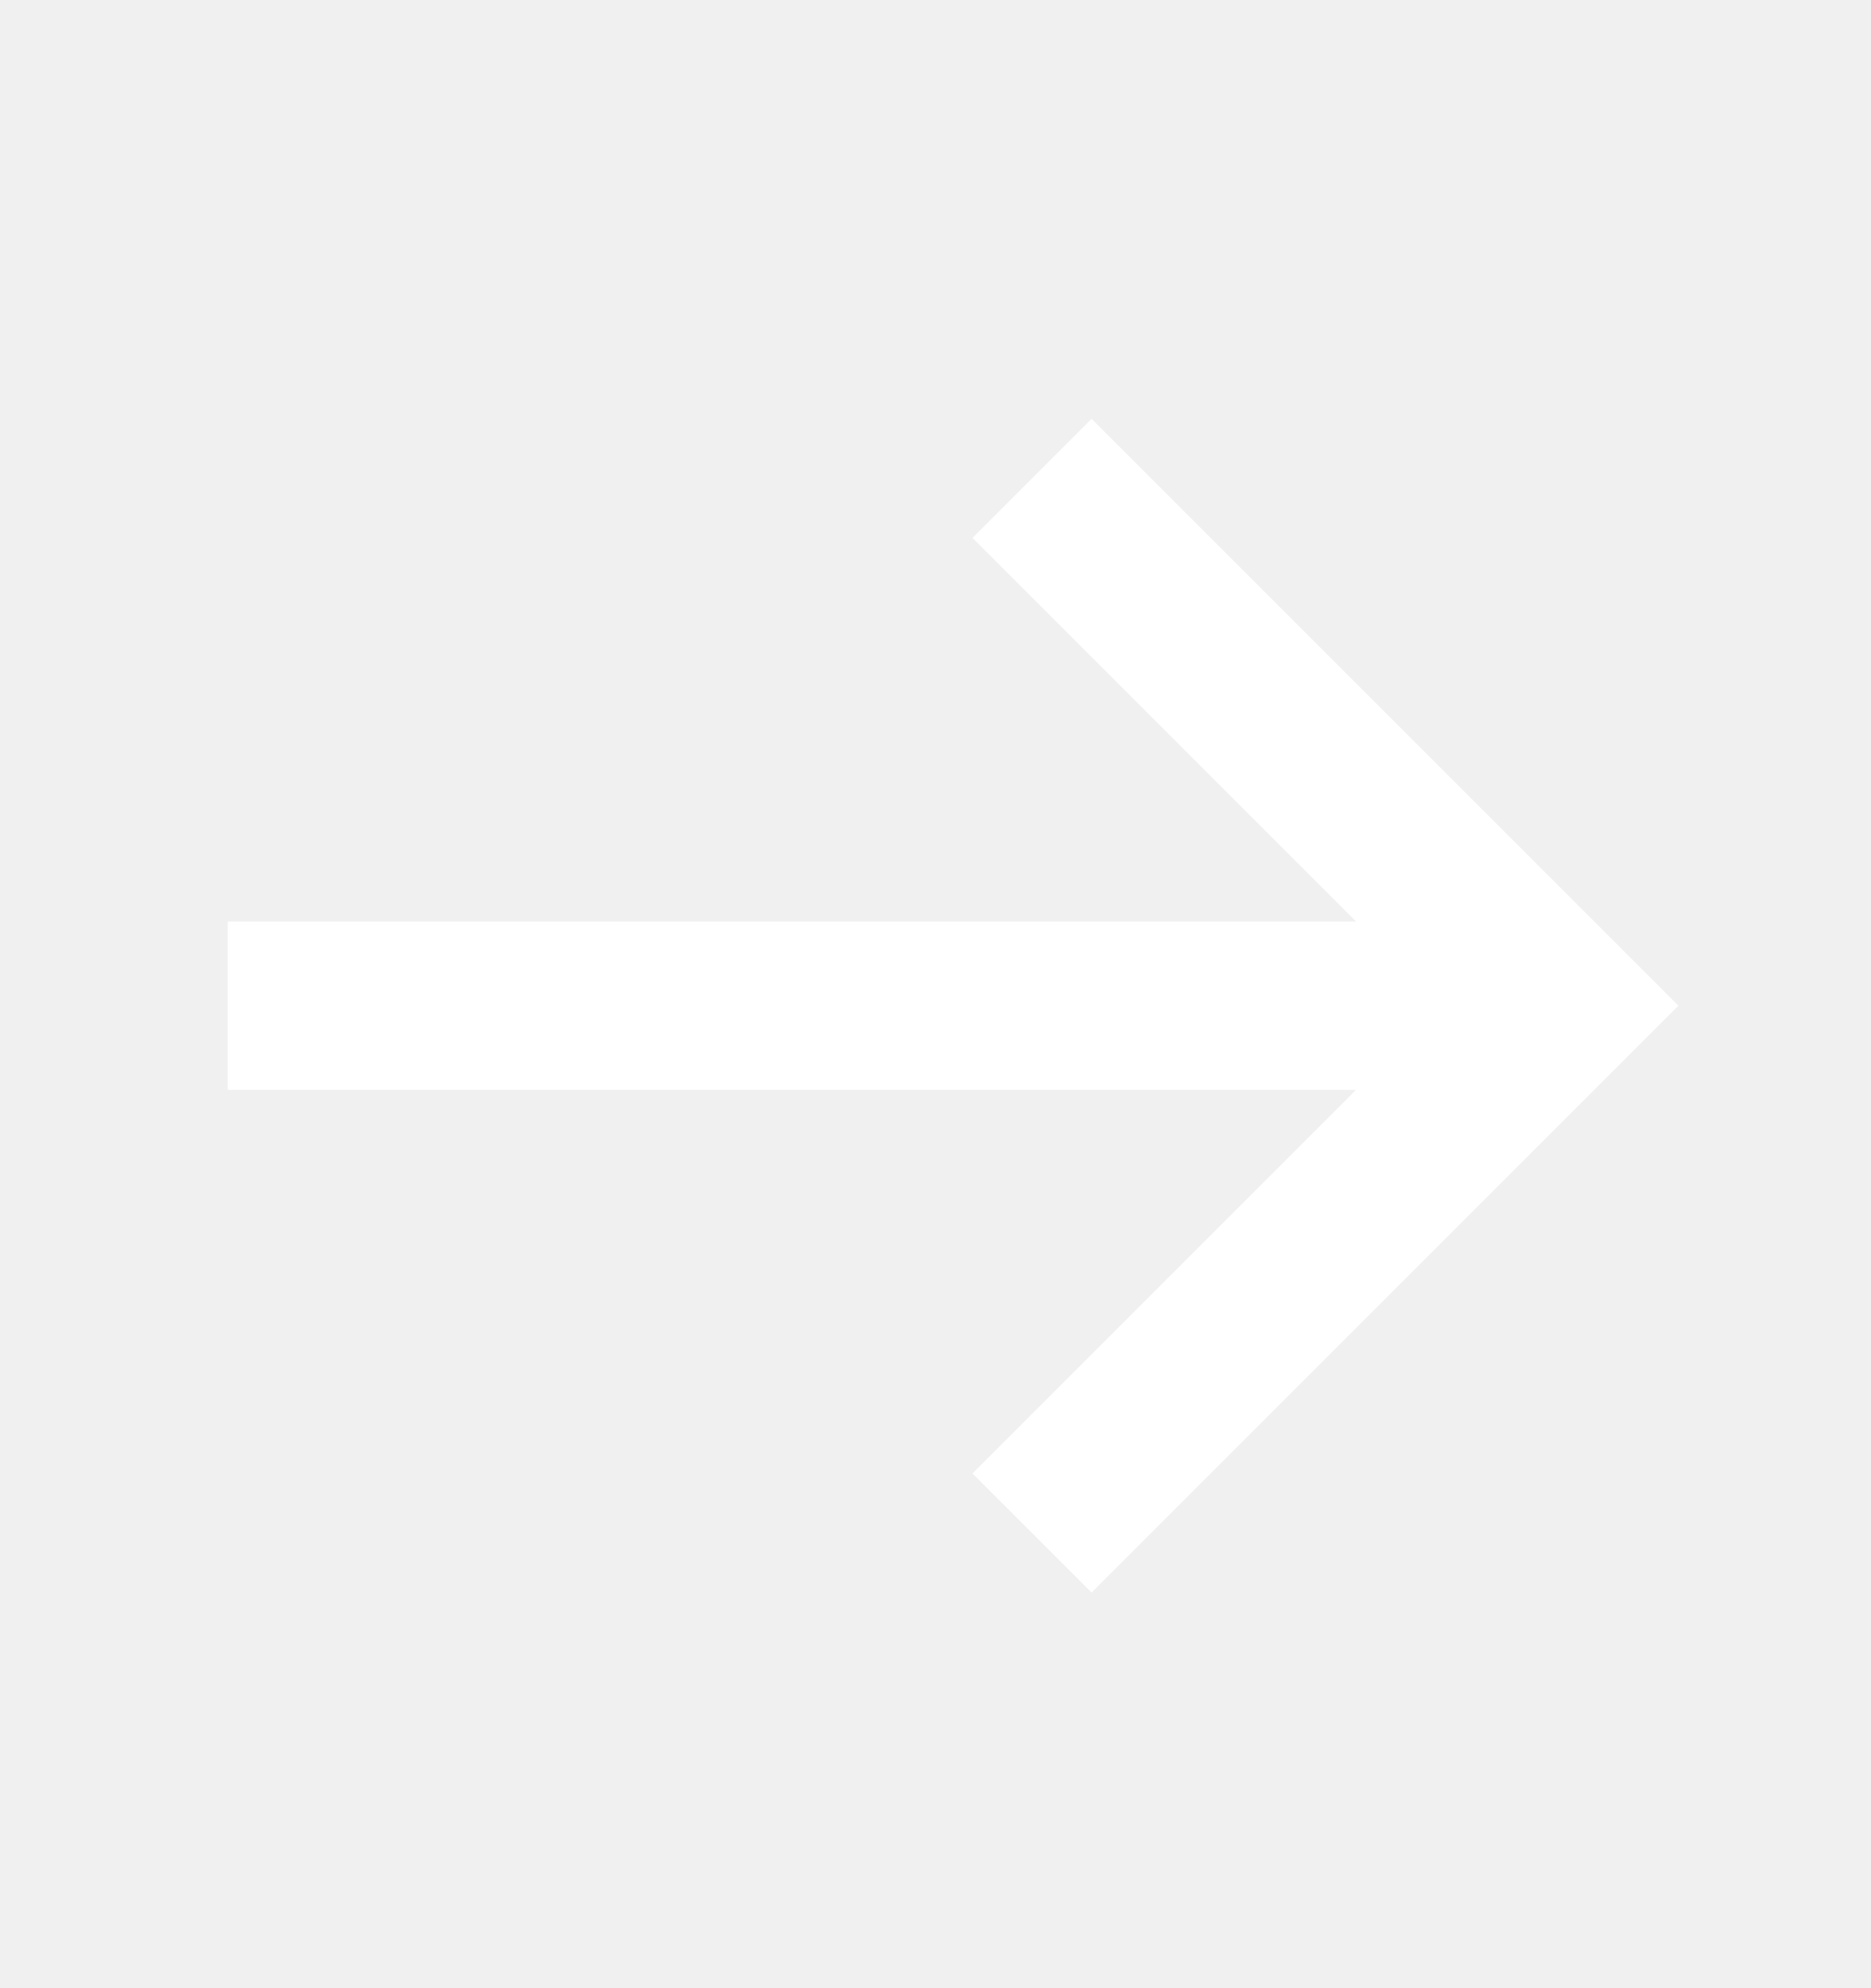
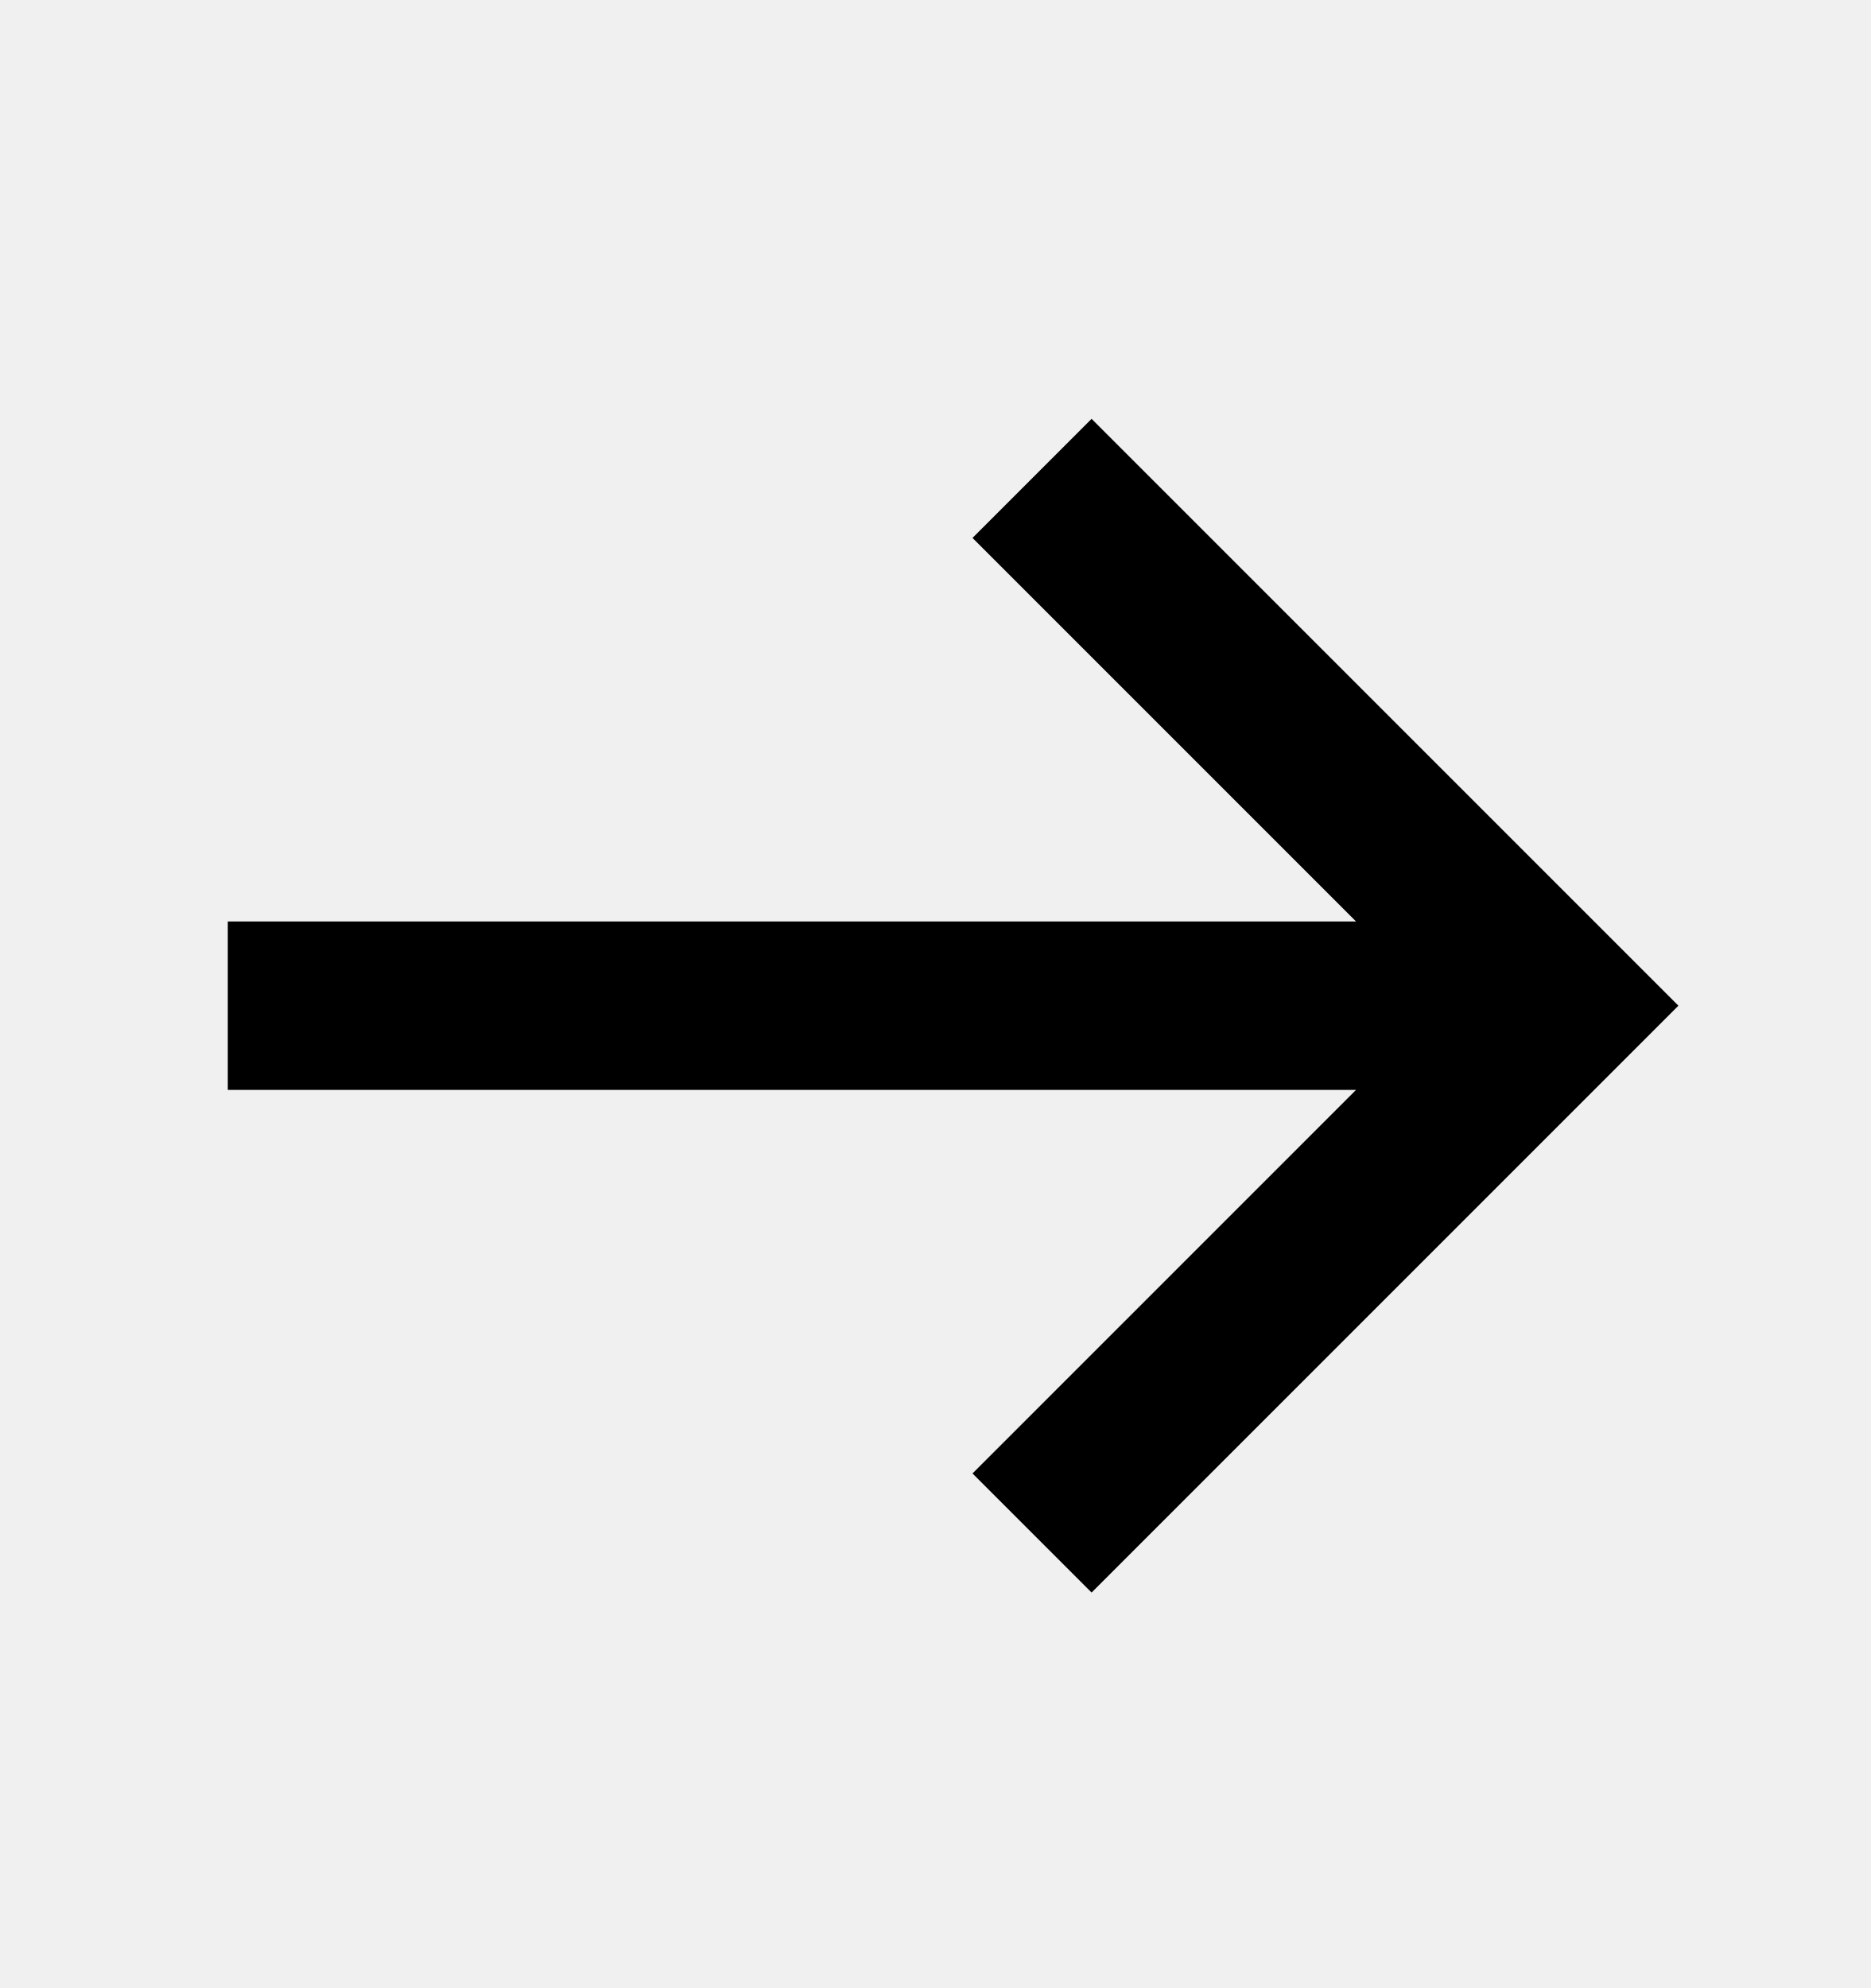
<svg xmlns="http://www.w3.org/2000/svg" width="16" height="17" viewBox="0 0 16 17" fill="none">
-   <path d="M9.335 4.6L13.335 8.6L9.335 12.6M12.668 8.6L2.668 8.6" stroke="white" stroke-width="1.44" stroke-linecap="square" />
+   <path d="M9.335 4.6L13.335 8.6L9.335 12.6M12.668 8.6L2.668 8.6" stroke="currentColor" stroke-width="1.44" stroke-linecap="square" />
</svg>
